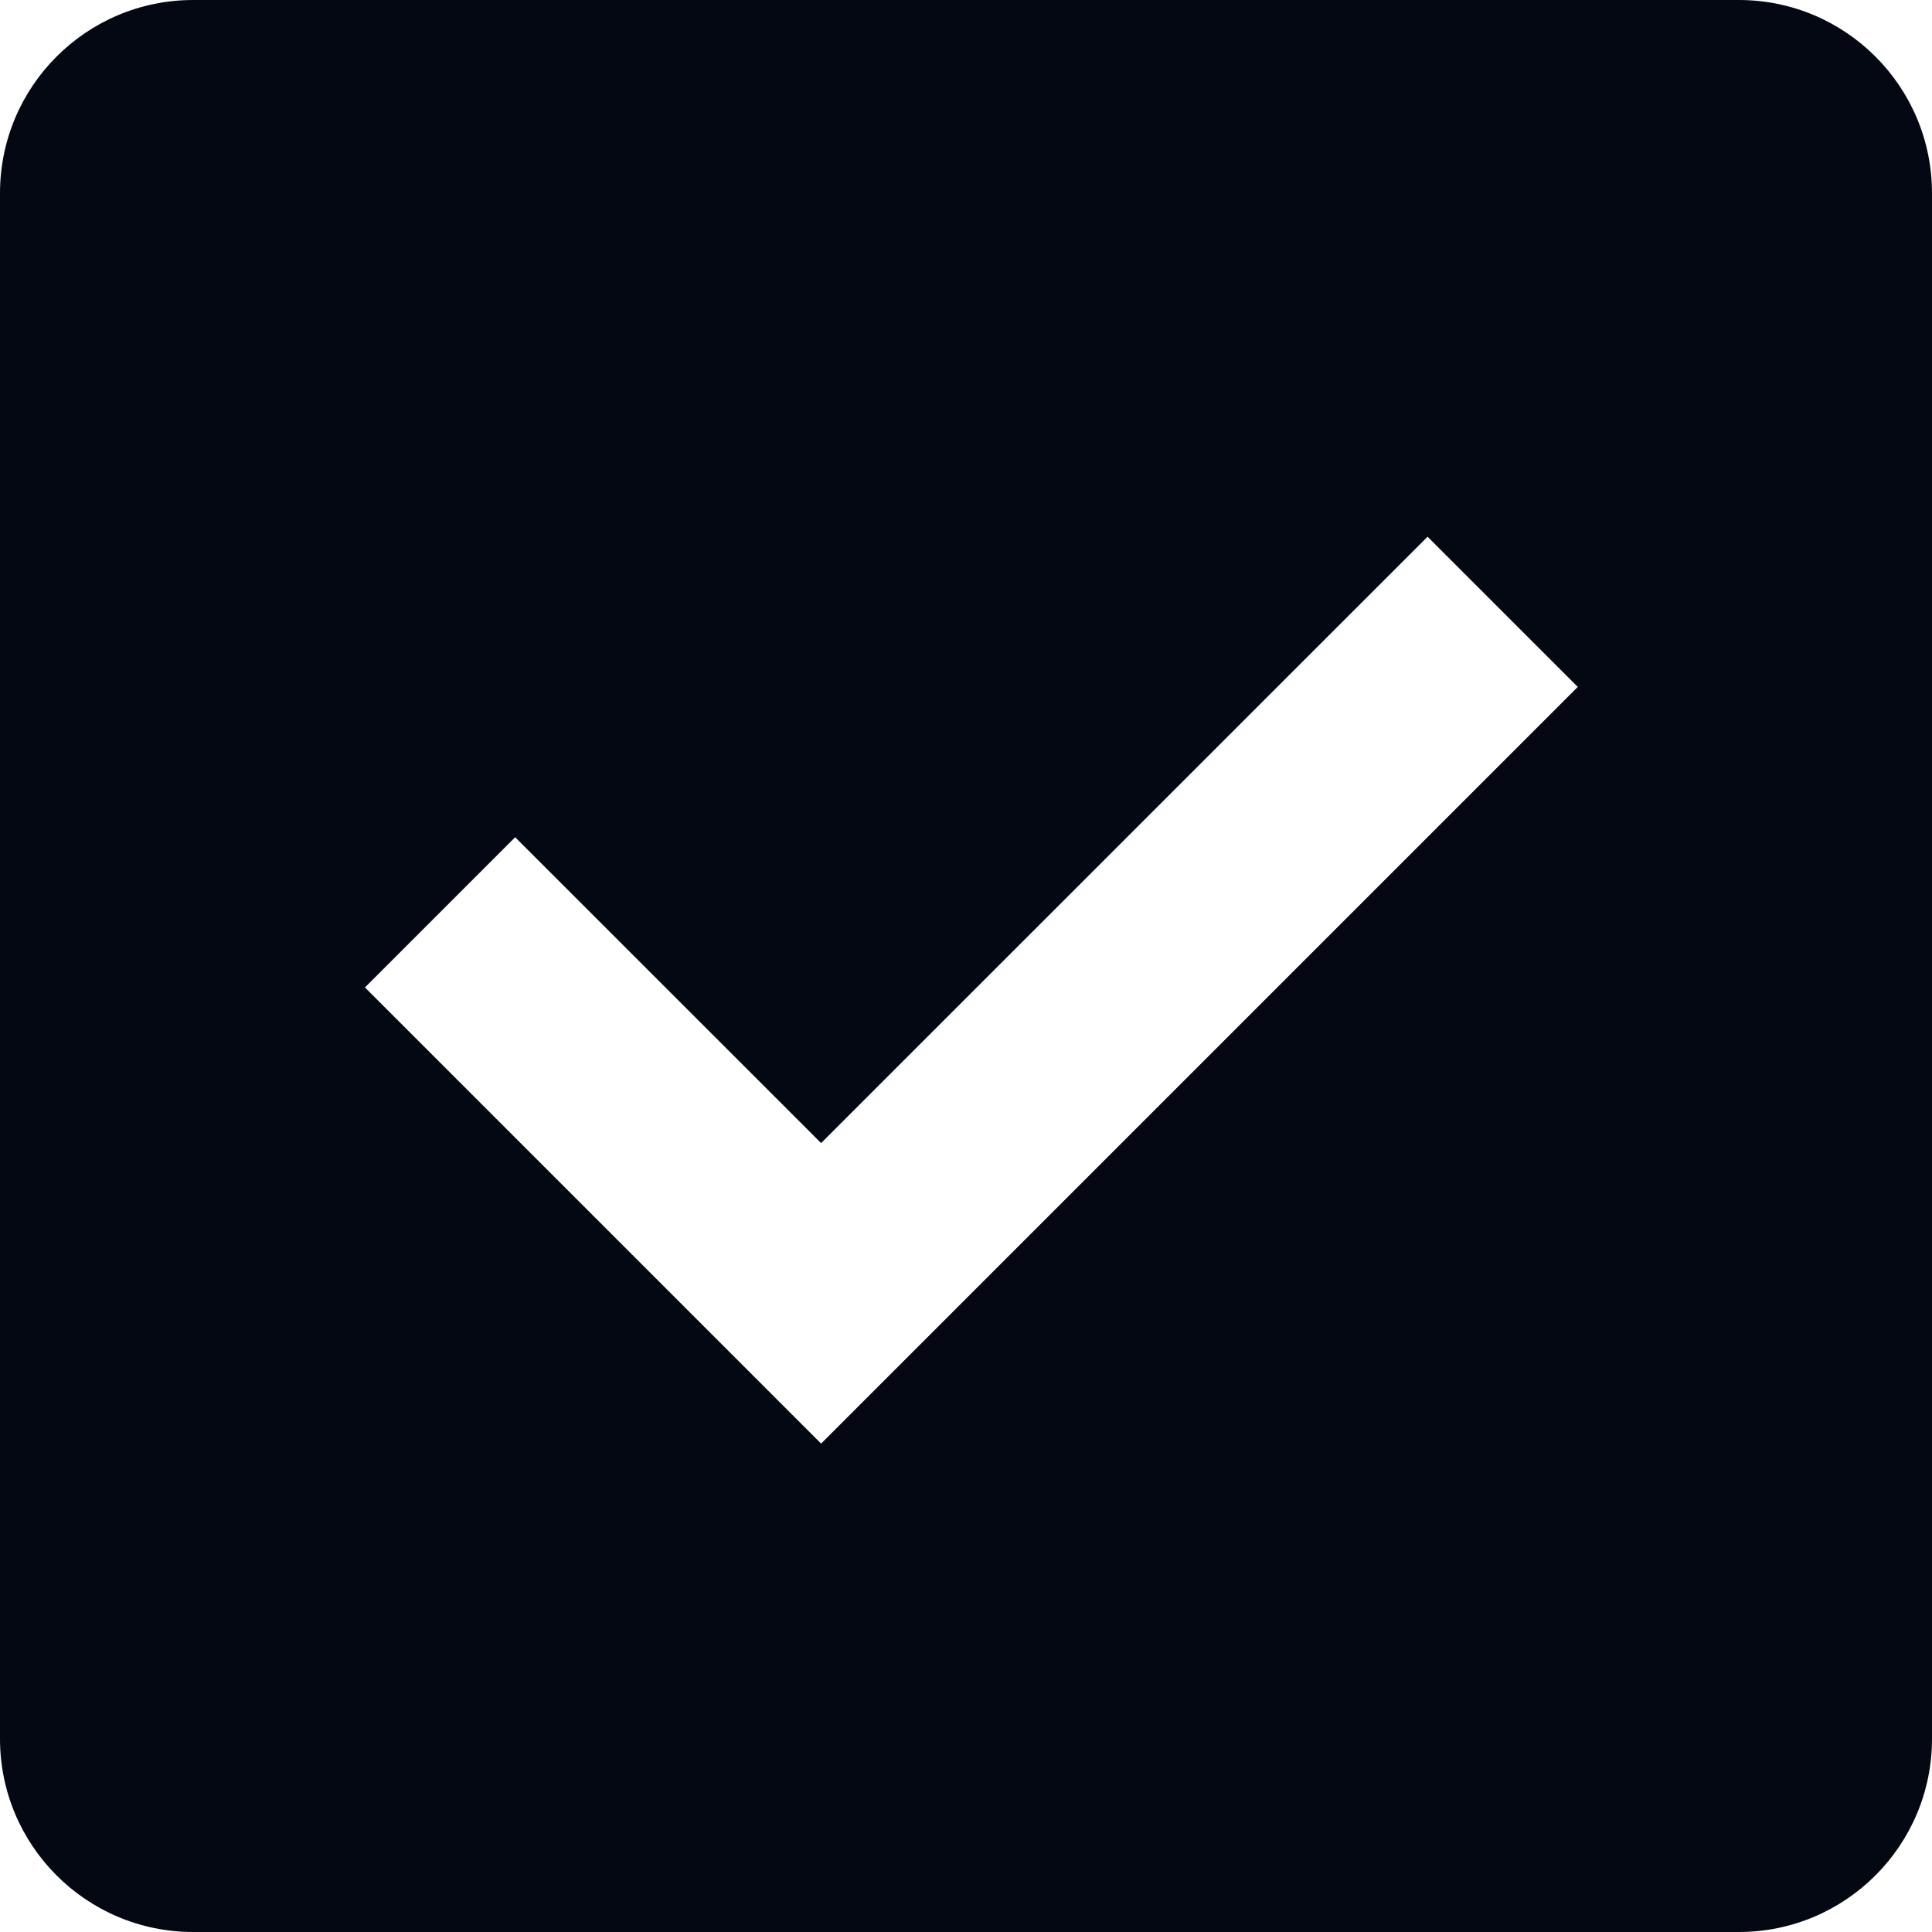
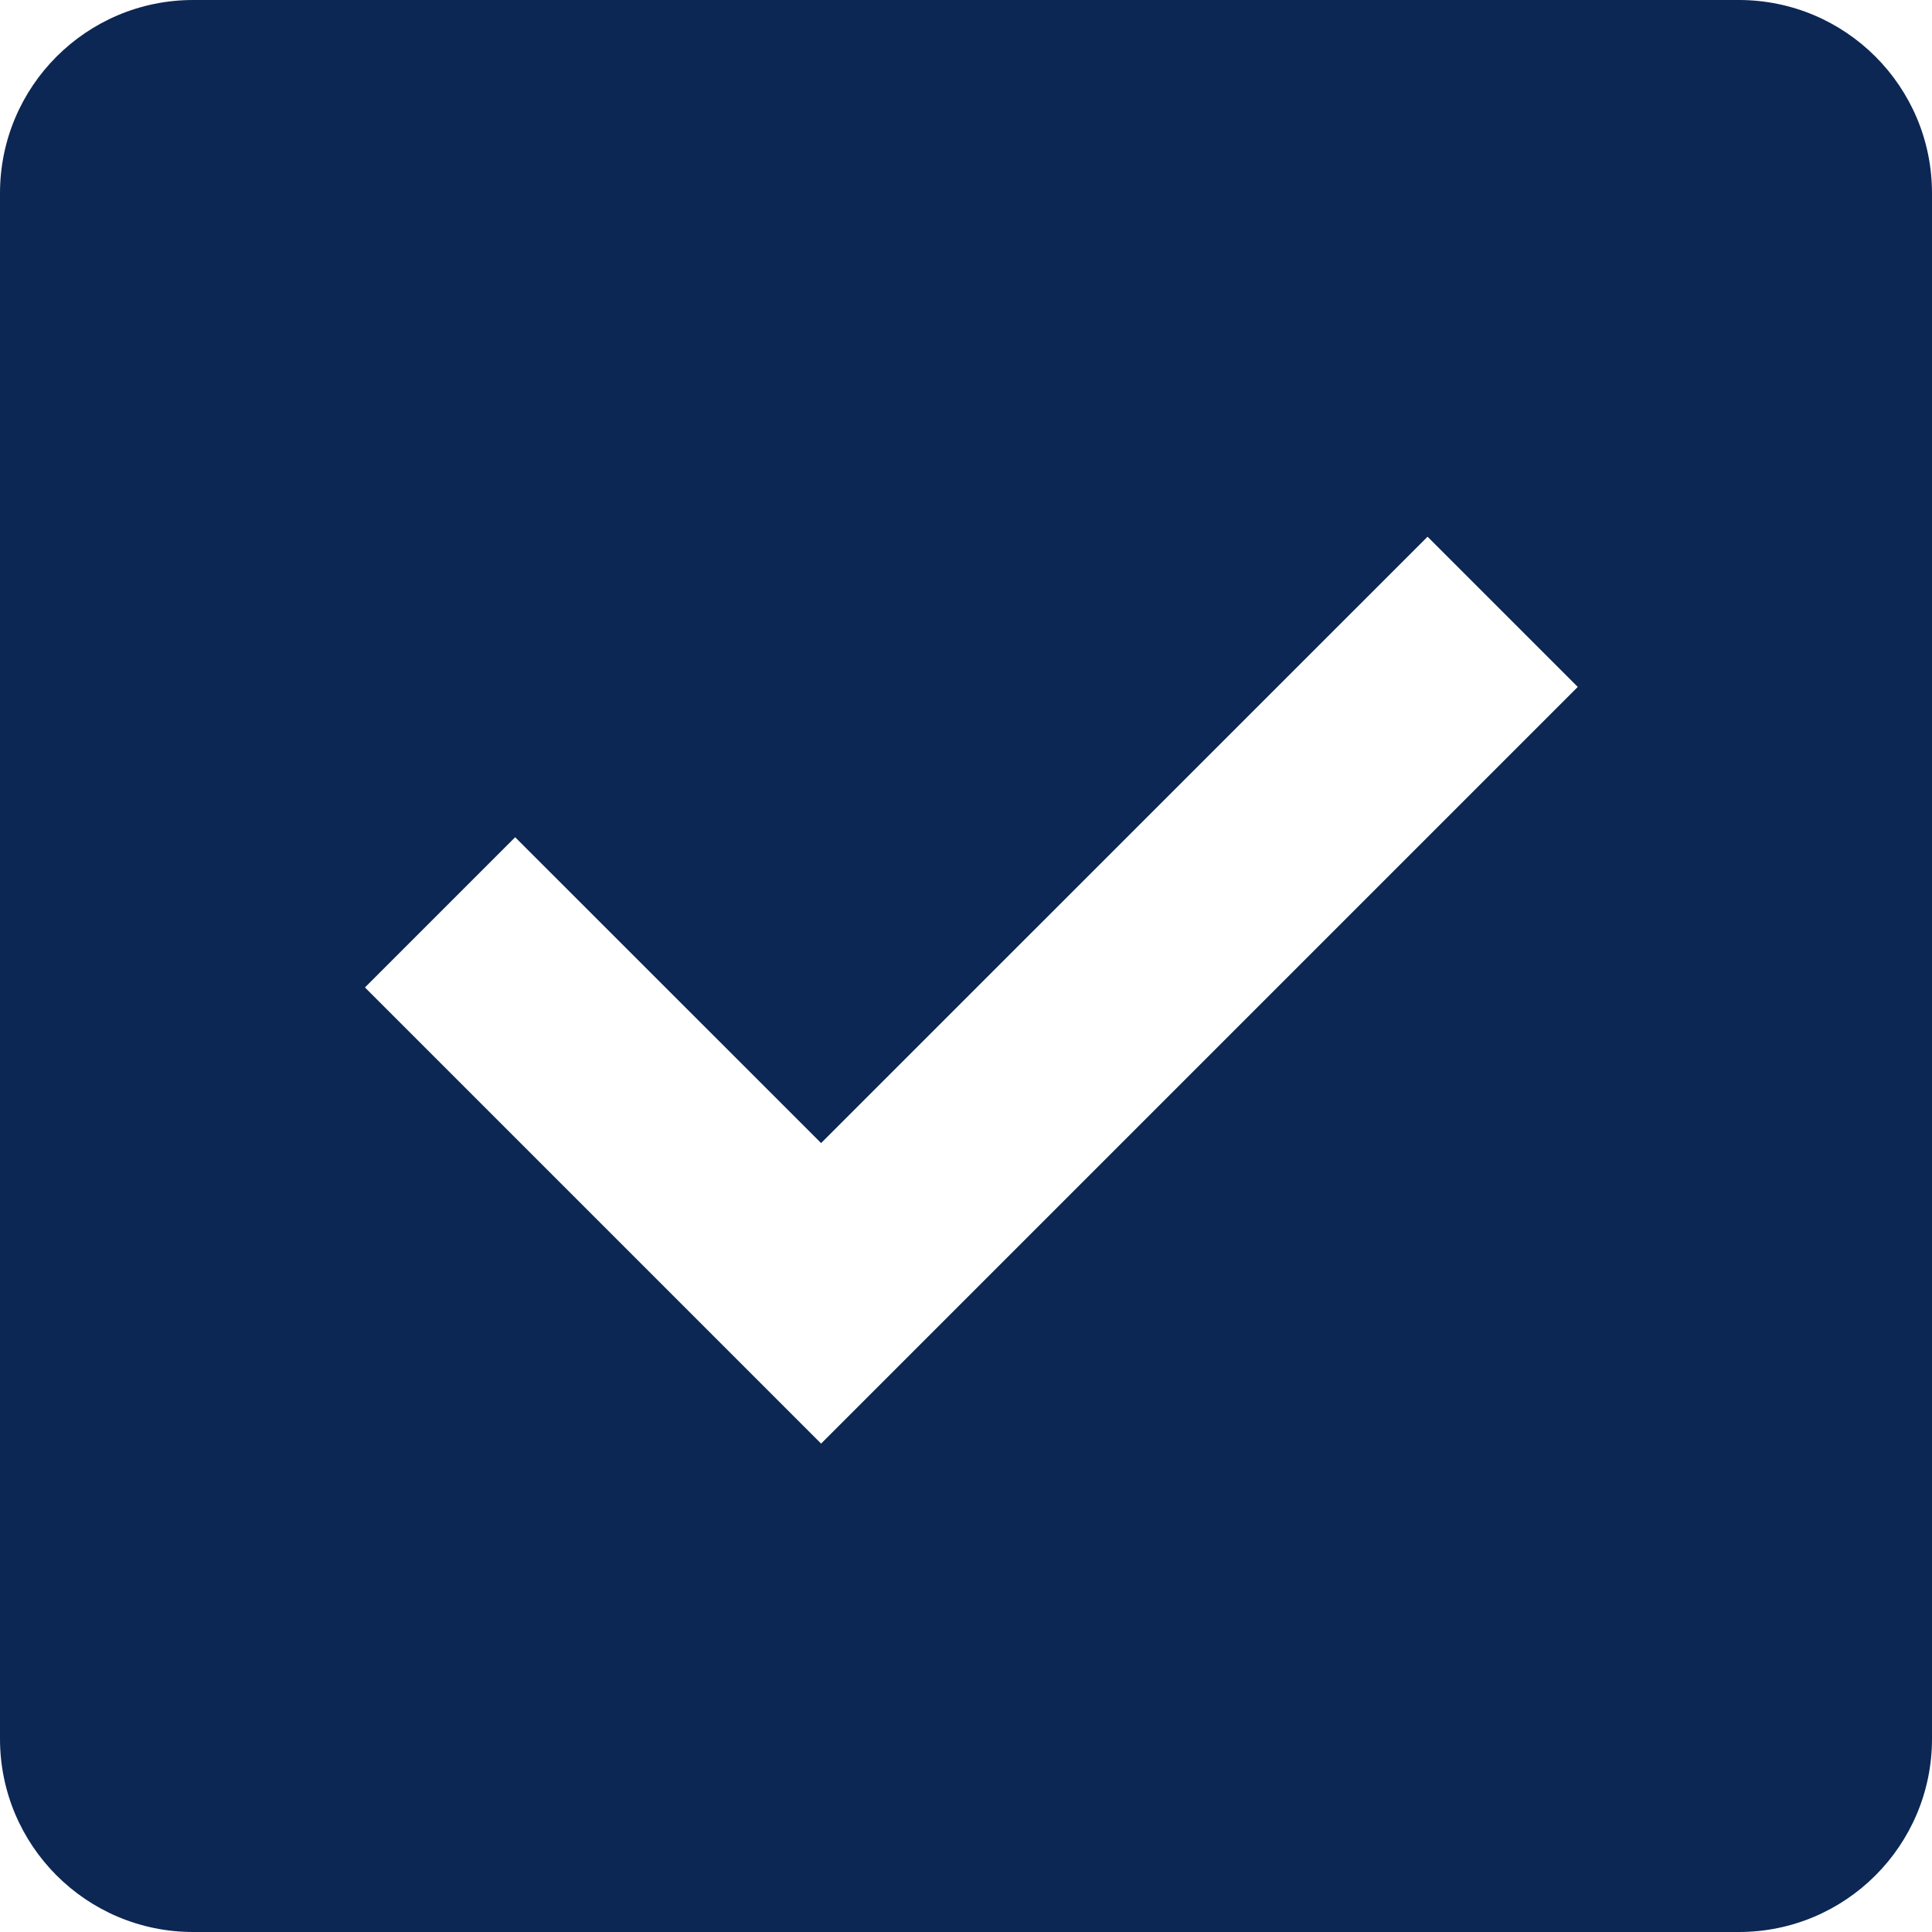
<svg xmlns="http://www.w3.org/2000/svg" width="20" height="20" viewBox="0 0 20 20" fill="none">
-   <path fill-rule="evenodd" clip-rule="evenodd" d="M2 0C0.895 0 0 0.895 0 2V18C0 19.105 0.895 20 2 20H18C19.105 20 20 19.105 20 18V2C20 0.895 19.105 0 18 0H2ZM8.5 14.944L16.333 7.111L14.778 5.556L8.5 11.833L5.333 8.667L3.778 10.222L8.5 14.944Z" fill="#030812" />
+   <path fill-rule="evenodd" clip-rule="evenodd" d="M2 0C0.895 0 0 0.895 0 2V18C0 19.105 0.895 20 2 20H18C19.105 20 20 19.105 20 18V2C20 0.895 19.105 0 18 0H2ZM8.5 14.944L16.333 7.111L14.778 5.556L8.5 11.833L5.333 8.667L3.778 10.222L8.5 14.944Z" fill="#0C2753" />
</svg>
